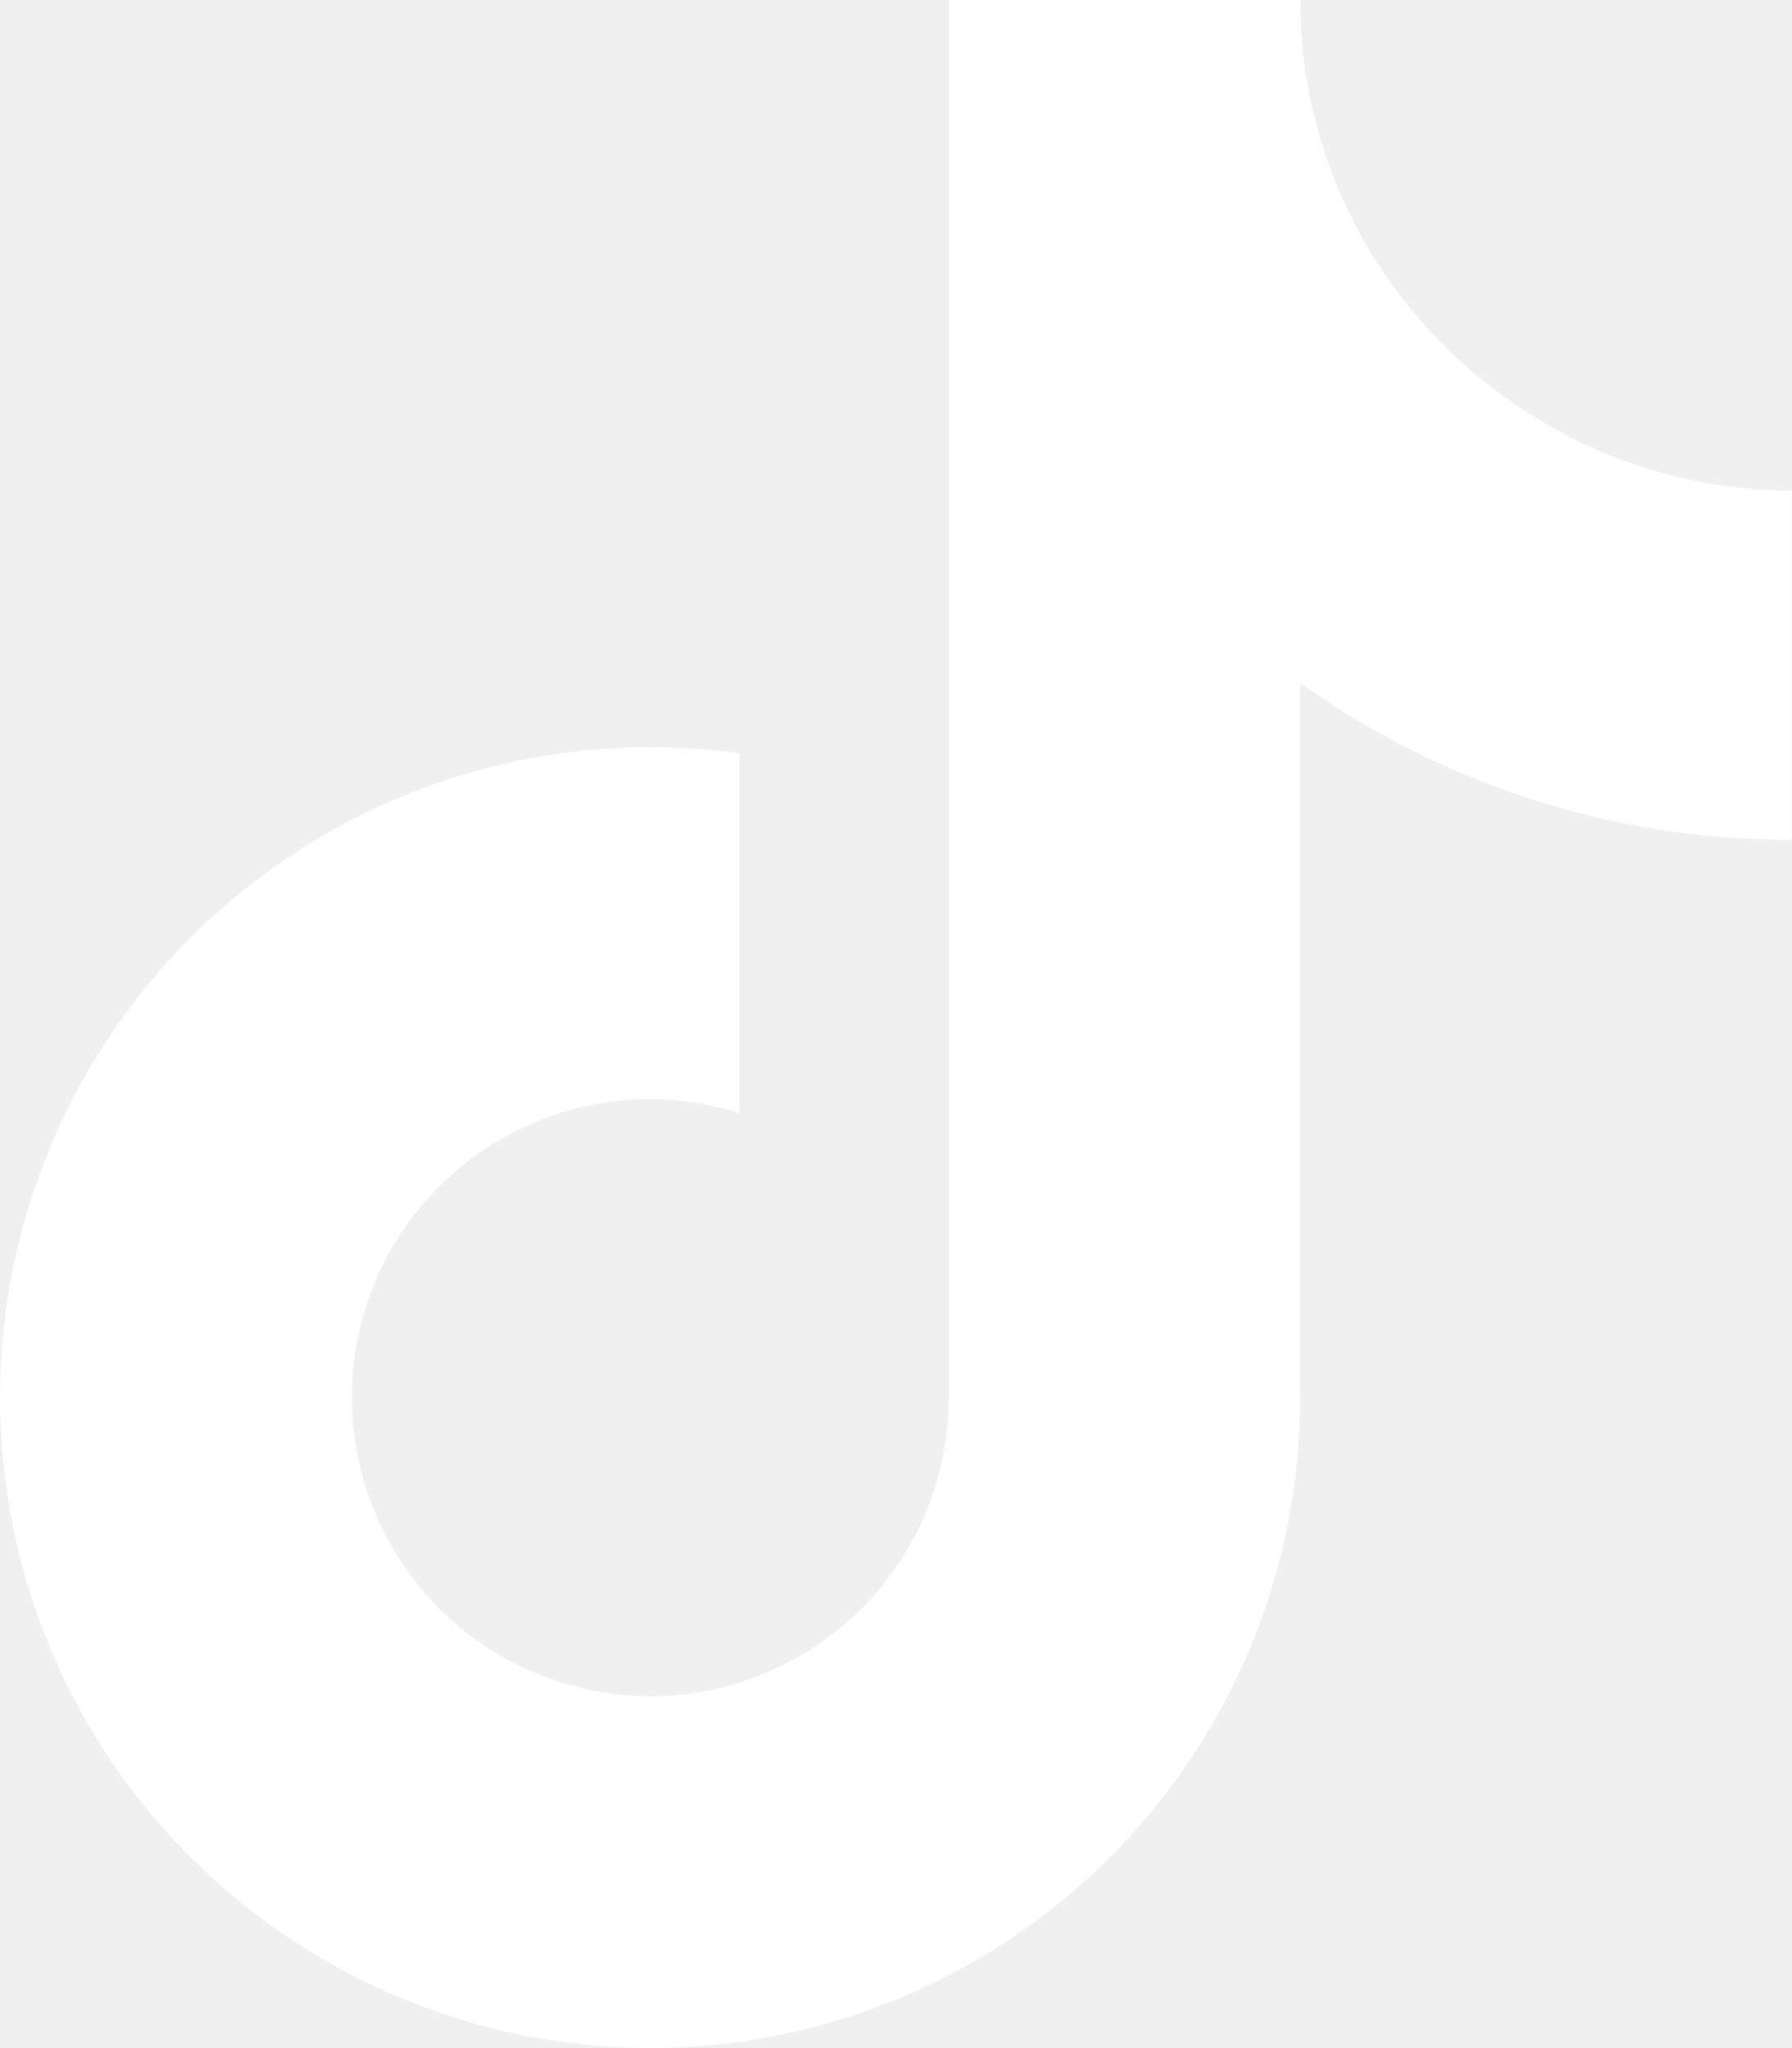
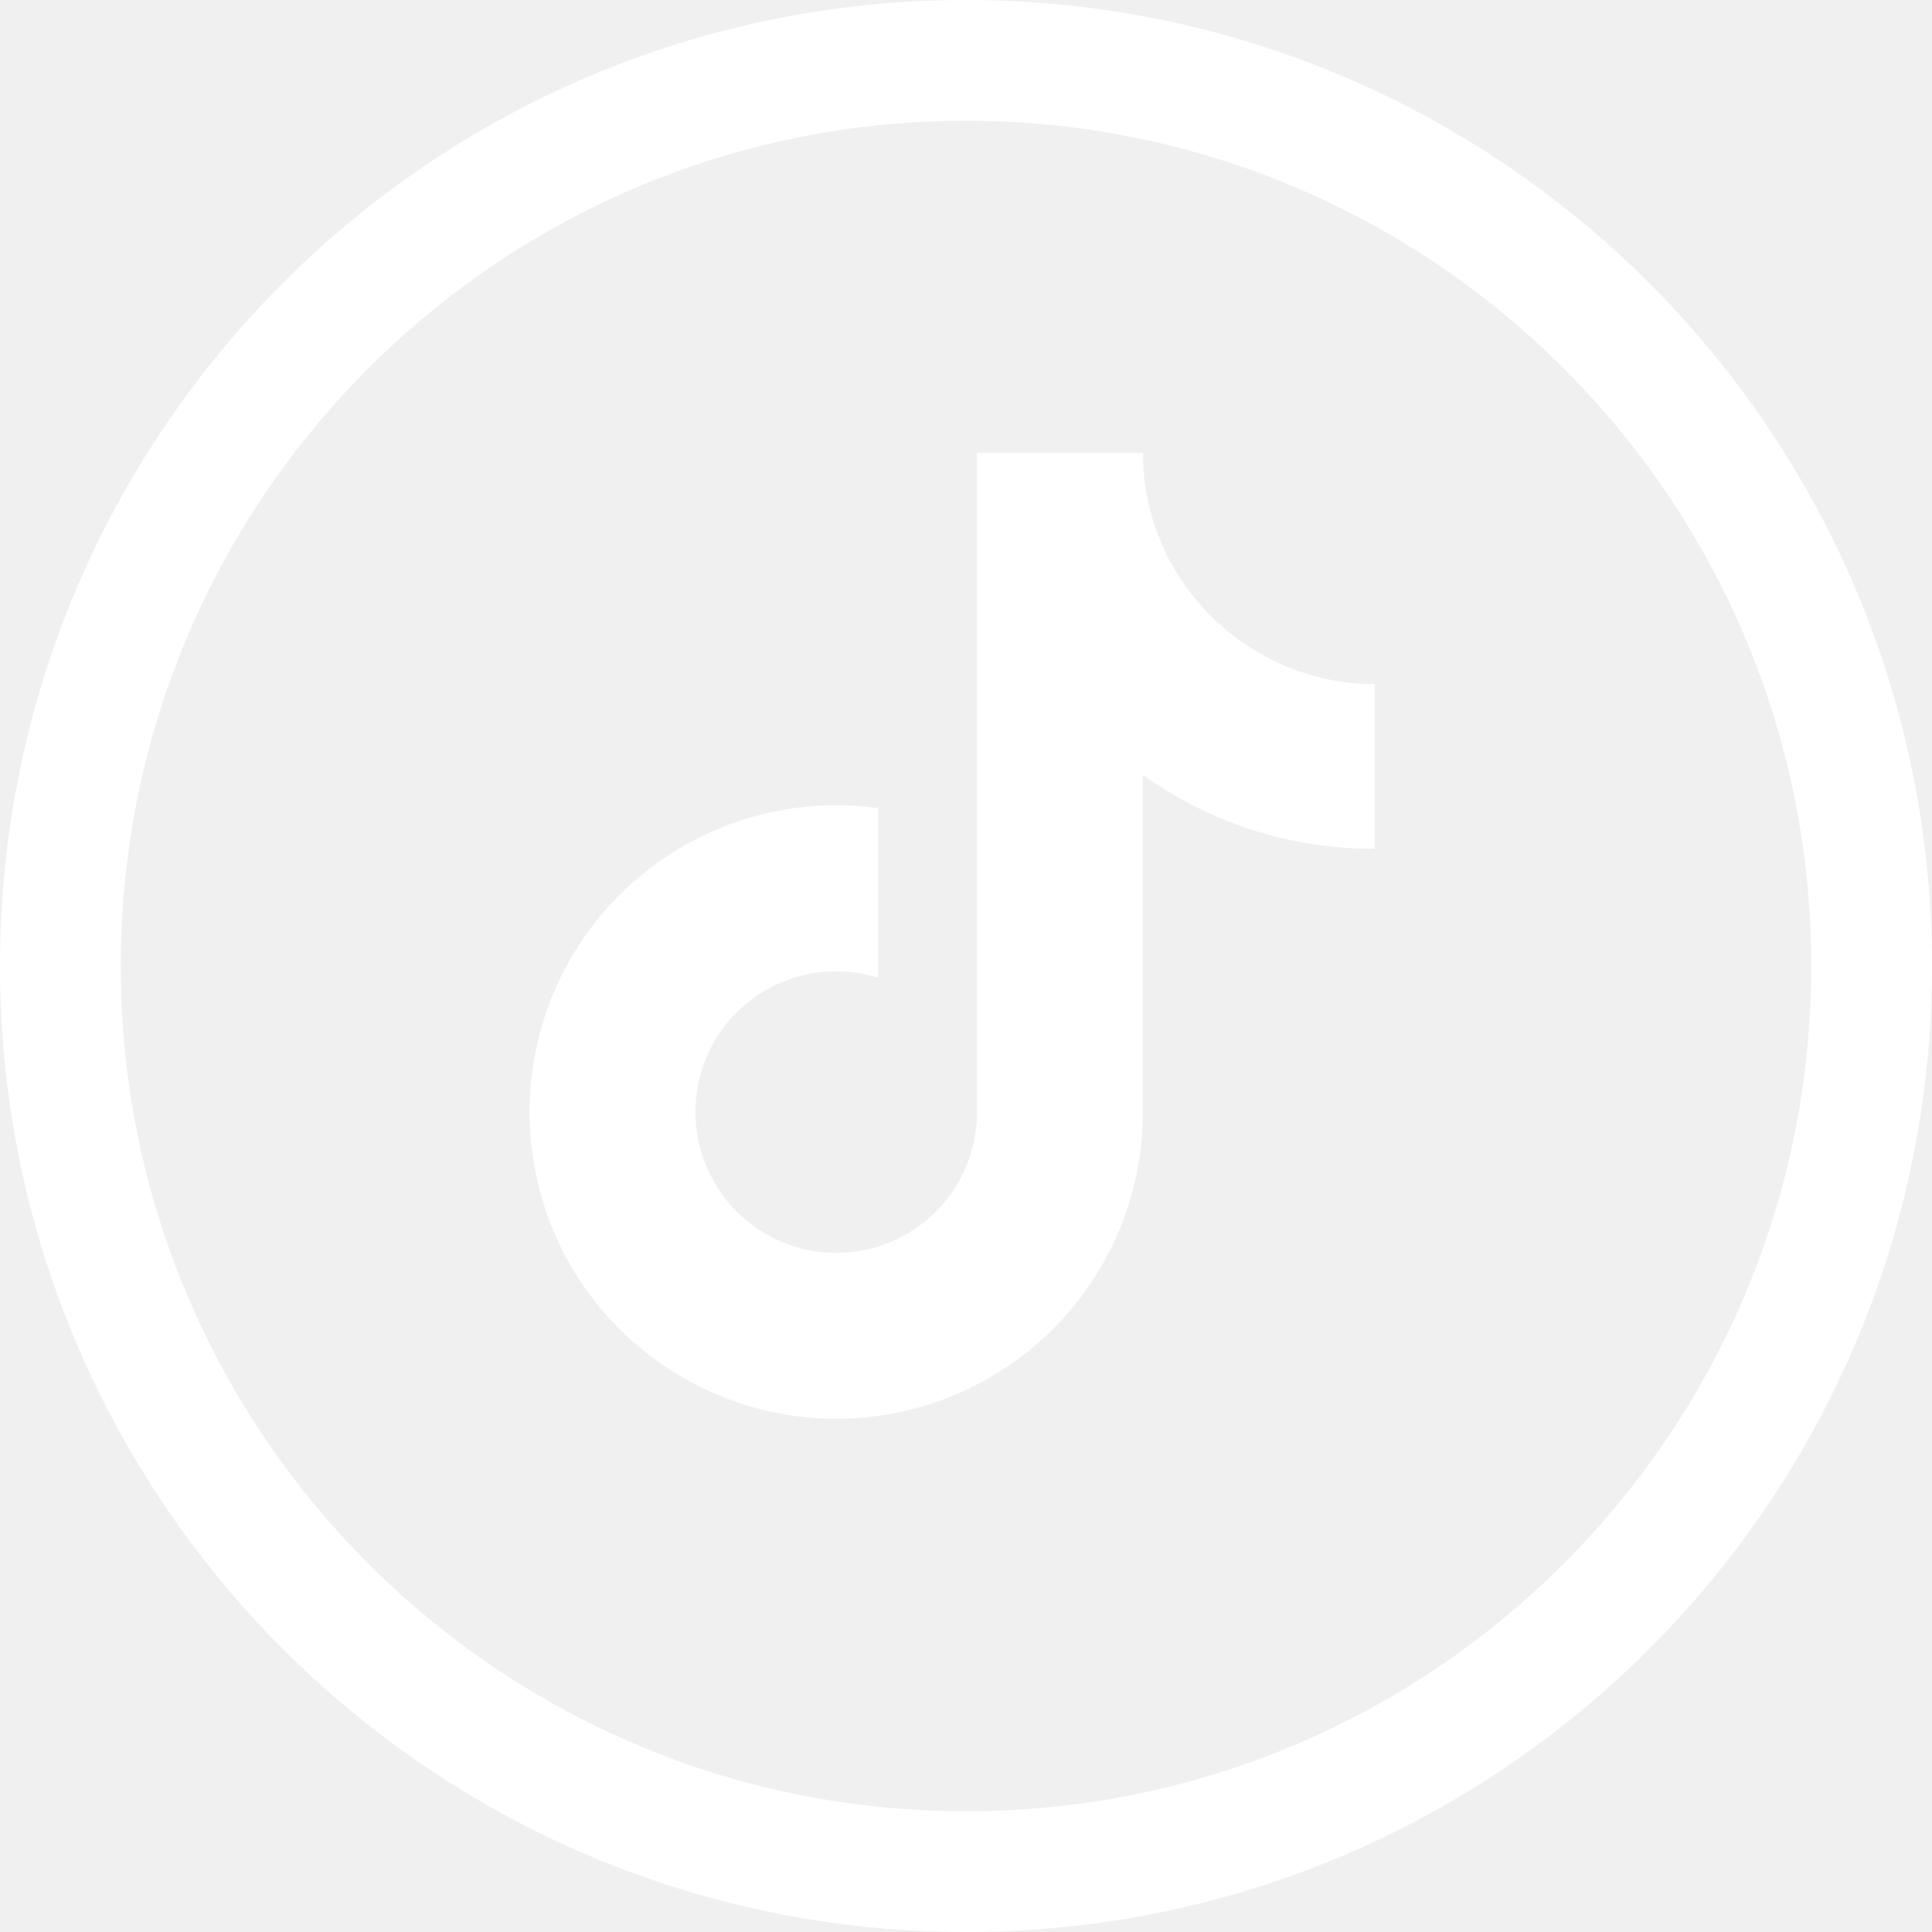
- <svg xmlns="http://www.w3.org/2000/svg" width="14" height="16" viewBox="0 0 14 16" fill="none">
-   <path d="M13.997 6.56C12.622 6.564 11.279 6.135 10.16 5.335V10.921C10.16 11.955 9.845 12.964 9.254 13.815C8.664 14.665 7.83 15.315 6.861 15.677C5.893 16.04 4.837 16.099 3.834 15.843C2.831 15.587 1.931 15.034 1.25 14.255C0.569 13.477 0.147 12.505 0.031 11.477C-0.084 10.448 0.122 9.411 0.612 8.501C1.103 7.592 1.862 6.854 2.787 6.385C3.712 5.917 4.752 5.745 5.777 5.885V8.695C5.308 8.548 4.805 8.551 4.34 8.708C3.874 8.864 3.468 9.164 3.184 9.561C2.899 9.958 2.746 10.439 2.749 10.933C2.753 11.427 2.912 11.902 3.203 12.299C3.493 12.696 3.902 12.989 4.371 13.139C4.84 13.29 5.343 13.29 5.808 13.136C6.274 12.983 6.683 12.686 6.97 12.289C7.258 11.893 7.414 11.411 7.414 10.921V0H10.163C10.16 0.231 10.182 0.466 10.223 0.694C10.32 1.203 10.516 1.691 10.807 2.122C11.098 2.554 11.473 2.922 11.907 3.204C12.528 3.613 13.256 3.832 14 3.832V6.564L13.997 6.56Z" fill="white" />
+ <svg xmlns="http://www.w3.org/2000/svg" width="32" height="32" viewBox="0 0 32 32" fill="none">
+   <rect x="1" y="1" width="30" height="30" rx="15" stroke="white" stroke-width="2" />
+   <path d="M22.766 14.06C21.392 14.063 20.048 13.635 18.93 12.835V18.421C18.93 19.455 18.614 20.465 18.024 21.315C17.433 22.165 16.599 22.815 15.63 23.177C14.662 23.54 13.606 23.599 12.603 23.343C11.6 23.087 10.7 22.534 10.019 21.755C9.338 20.977 8.916 20.005 8.801 18.977C8.685 17.948 8.891 16.911 9.382 16.001C9.872 15.092 10.632 14.354 11.556 13.885C12.481 13.416 13.522 13.245 14.546 13.385V16.195C14.078 16.048 13.575 16.051 13.109 16.208C12.644 16.364 12.238 16.664 11.953 17.061C11.669 17.458 11.516 17.939 11.519 18.433C11.522 18.927 11.681 19.402 11.972 19.799C12.262 20.196 12.672 20.489 13.14 20.64C13.609 20.79 14.112 20.79 14.578 20.636C15.043 20.483 15.452 20.186 15.74 19.789C16.027 19.392 16.183 18.911 16.183 18.421V7.5H18.933C18.93 7.731 18.951 7.966 18.992 8.194C19.089 8.703 19.286 9.191 19.576 9.622C19.867 10.053 20.242 10.422 20.676 10.704C21.298 11.113 22.026 11.332 22.769 11.332V14.063L22.766 14.06Z" fill="white" />
</svg>
